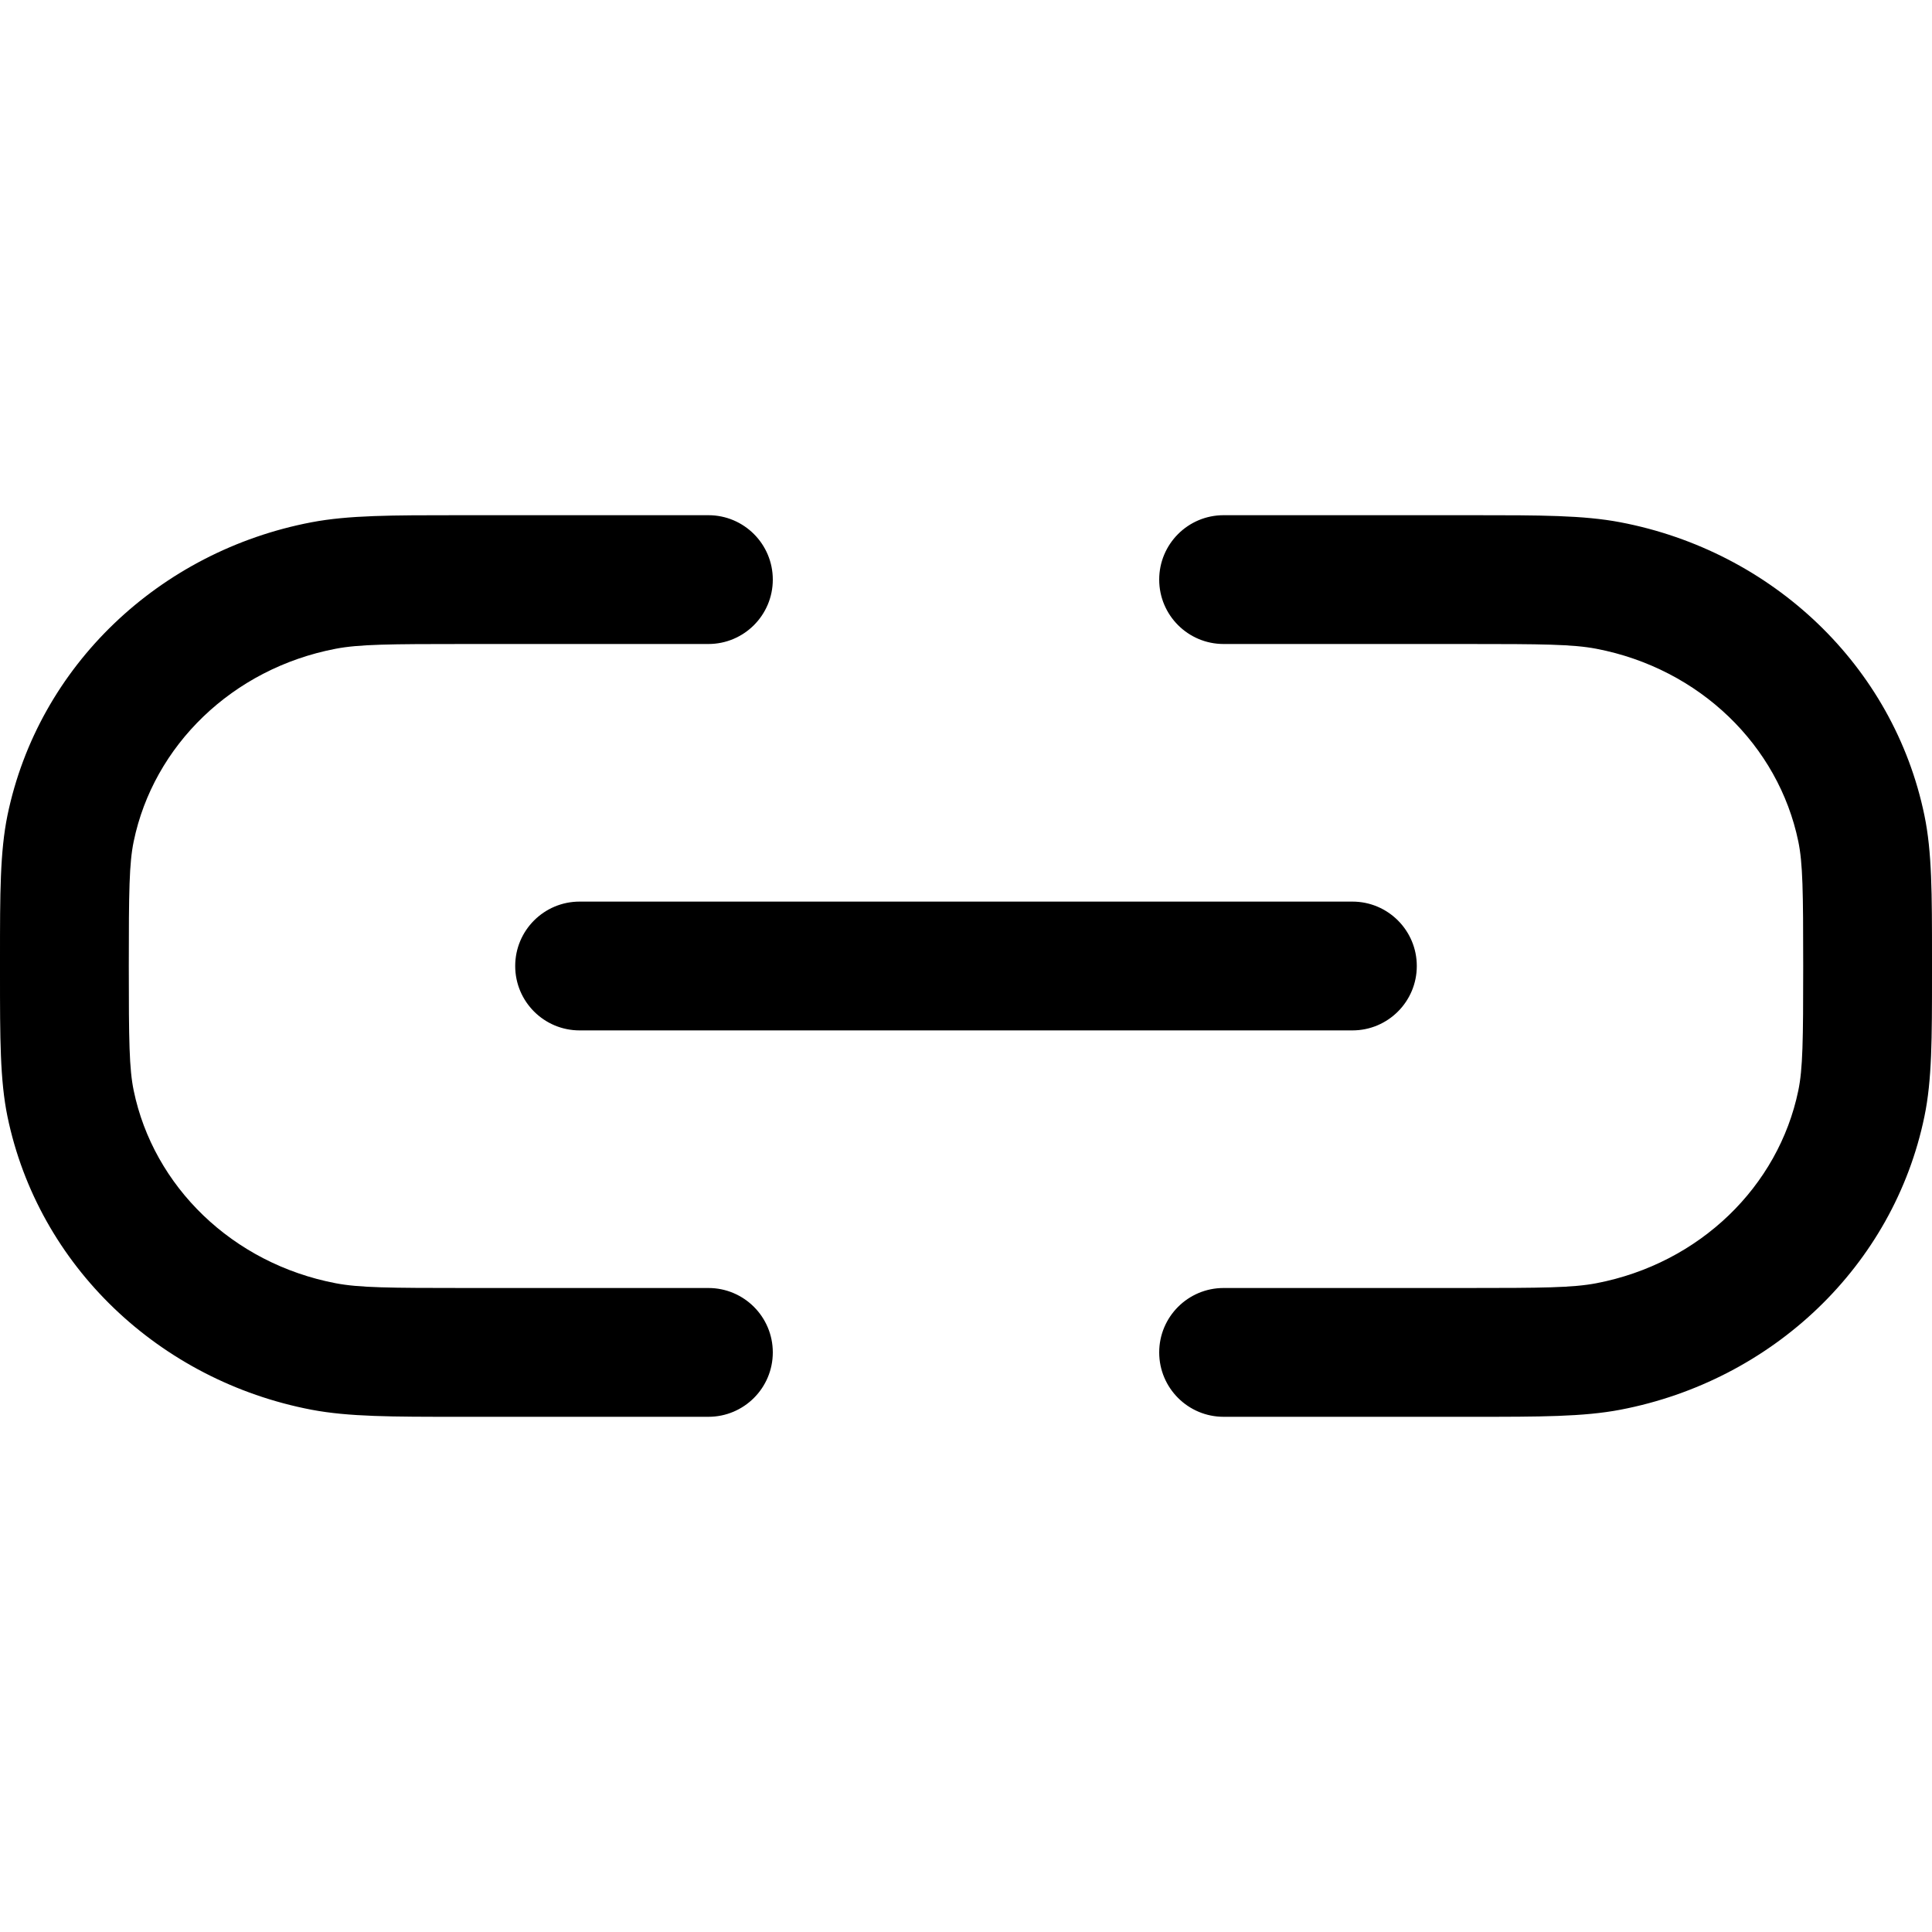
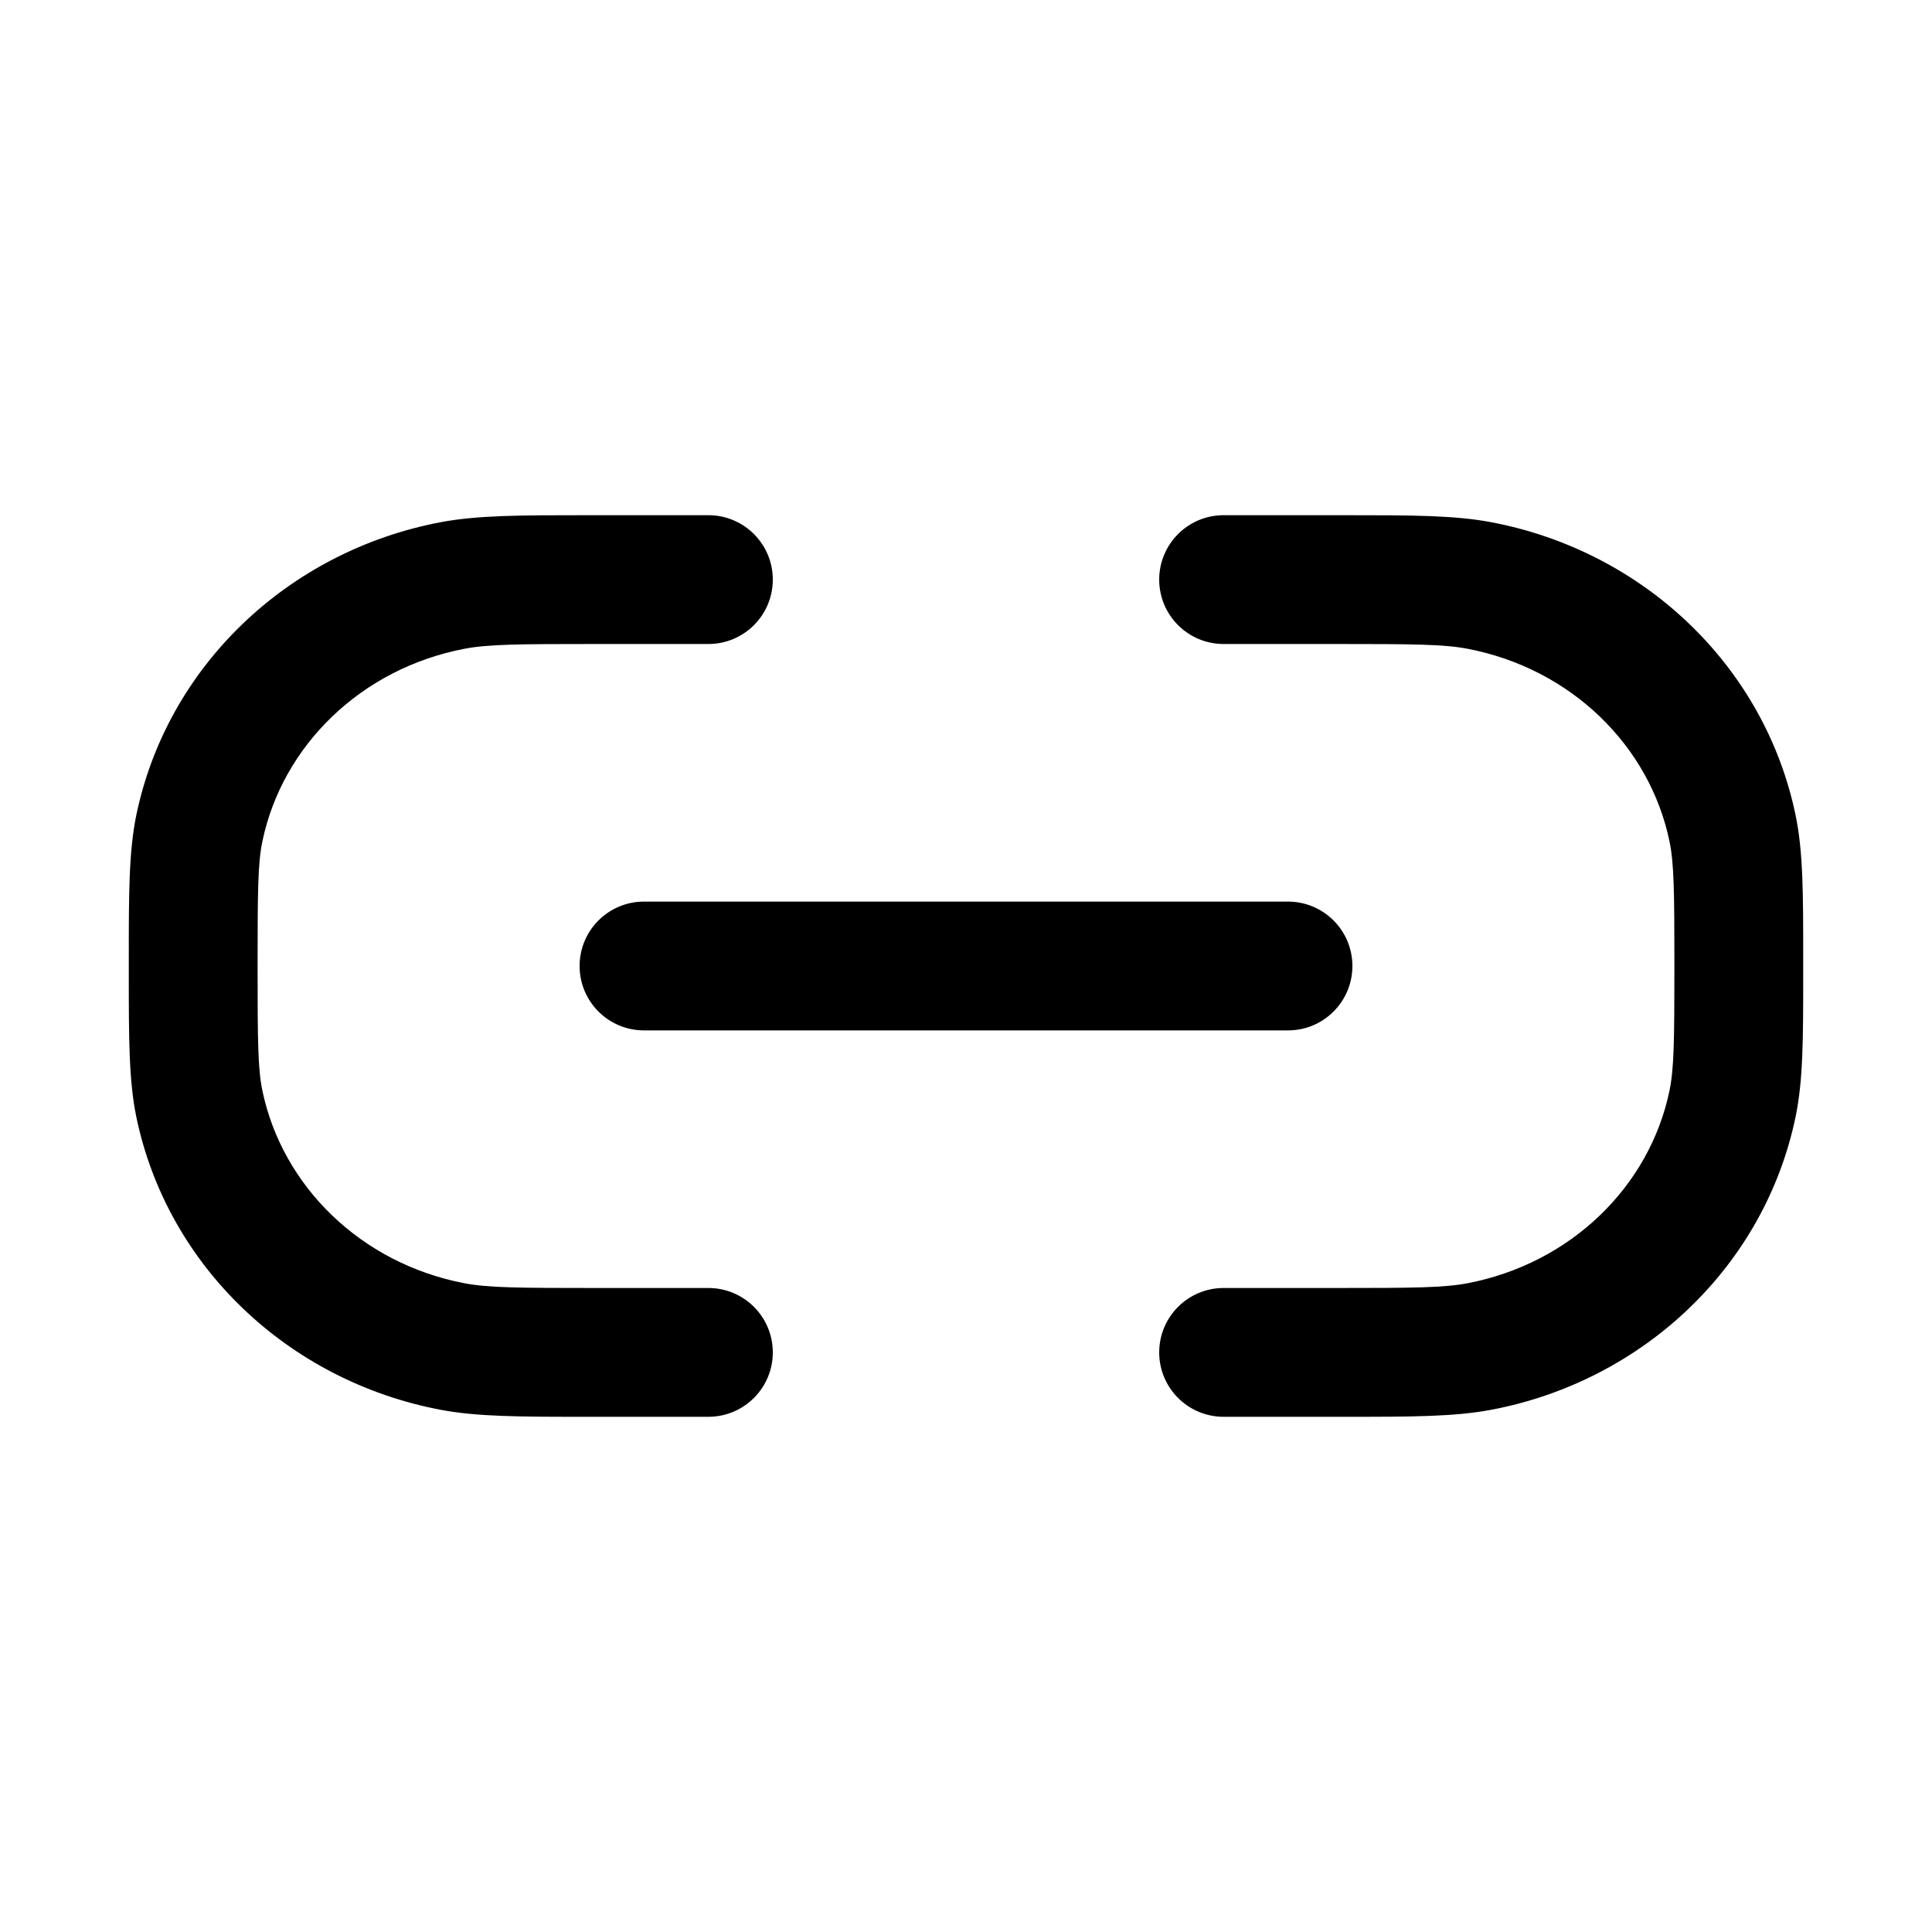
<svg xmlns="http://www.w3.org/2000/svg" width="15" height="15" fill="none">
-   <path fill-rule="evenodd" clip-rule="evenodd" d="M3.625 4h-.06c-.523 0-.858 0-1.147.055C1.238 4.28.298 5.17.058 6.33 0 6.613 0 6.94 0 7.437v.126c0 .497 0 .824.058 1.106.24 1.16 1.18 2.05 2.36 2.276.29.055.624.055 1.146.055H5.5a.5.5 0 000-1H3.625c-.604 0-.836-.002-1.019-.037-.803-.154-1.414-.752-1.568-1.496C1.003 8.297 1 8.082 1 7.5c0-.583.003-.798.038-.967.154-.744.765-1.342 1.568-1.496C2.789 5.002 3.021 5 3.625 5H5.5a.5.5 0 100-1H3.625zm7.75 1c.604 0 .835.002 1.019.037.803.154 1.414.752 1.568 1.496.035.17.038.384.038.967 0 .582-.003.798-.038.967-.154.744-.765 1.342-1.568 1.496-.184.035-.415.037-1.02.037H9.5a.5.5 0 000 1h1.935c.523 0 .858 0 1.146-.055 1.18-.226 2.12-1.116 2.36-2.276C15 8.387 15 8.06 15 7.563v-.126c0-.497 0-.824-.059-1.107-.24-1.16-1.18-2.05-2.36-2.275C12.293 4 11.958 4 11.435 4H9.5a.5.5 0 100 1h1.875zM4.5 7a.5.5 0 000 1h6a.5.5 0 000-1h-6z" fill="currentColor" />
+   <path fill-rule="evenodd" clip-rule="evenodd" d="M4.625 4h-.061c-.523 0-.857 0-1.146.055-1.18.225-2.12 1.116-2.36 2.275C1 6.613 1 6.94 1 7.437v.126c0 .497 0 .824.058 1.107.24 1.16 1.18 2.05 2.36 2.275.289.055.623.055 1.146.055H5.5a.5.5 0 100-1h-.875c-.604 0-.836-.002-1.02-.037-.802-.154-1.413-.752-1.568-1.496C2.002 8.297 2 8.083 2 7.5c0-.582.002-.798.037-.967.155-.744.766-1.342 1.569-1.496C3.789 5.002 4.02 5 4.625 5H5.5a.5.5 0 000-1h-.875zm5.75 1c.604 0 .835.002 1.019.037.803.154 1.414.752 1.568 1.496.035.17.038.385.038.967 0 .583-.003.798-.038.967-.154.744-.765 1.342-1.568 1.496-.184.035-.415.037-1.02.037H9.5a.5.5 0 000 1h.935c.523 0 .857 0 1.146-.055 1.18-.225 2.12-1.116 2.36-2.275C14 8.387 14 8.06 14 7.563v-.126c0-.497 0-.824-.059-1.107-.24-1.16-1.18-2.05-2.36-2.275C11.293 4 10.958 4 10.435 4H9.5a.5.5 0 000 1h.875zM5 7a.5.5 0 100 1h5a.5.5 0 000-1H5z" fill="currentColor" />
</svg>
